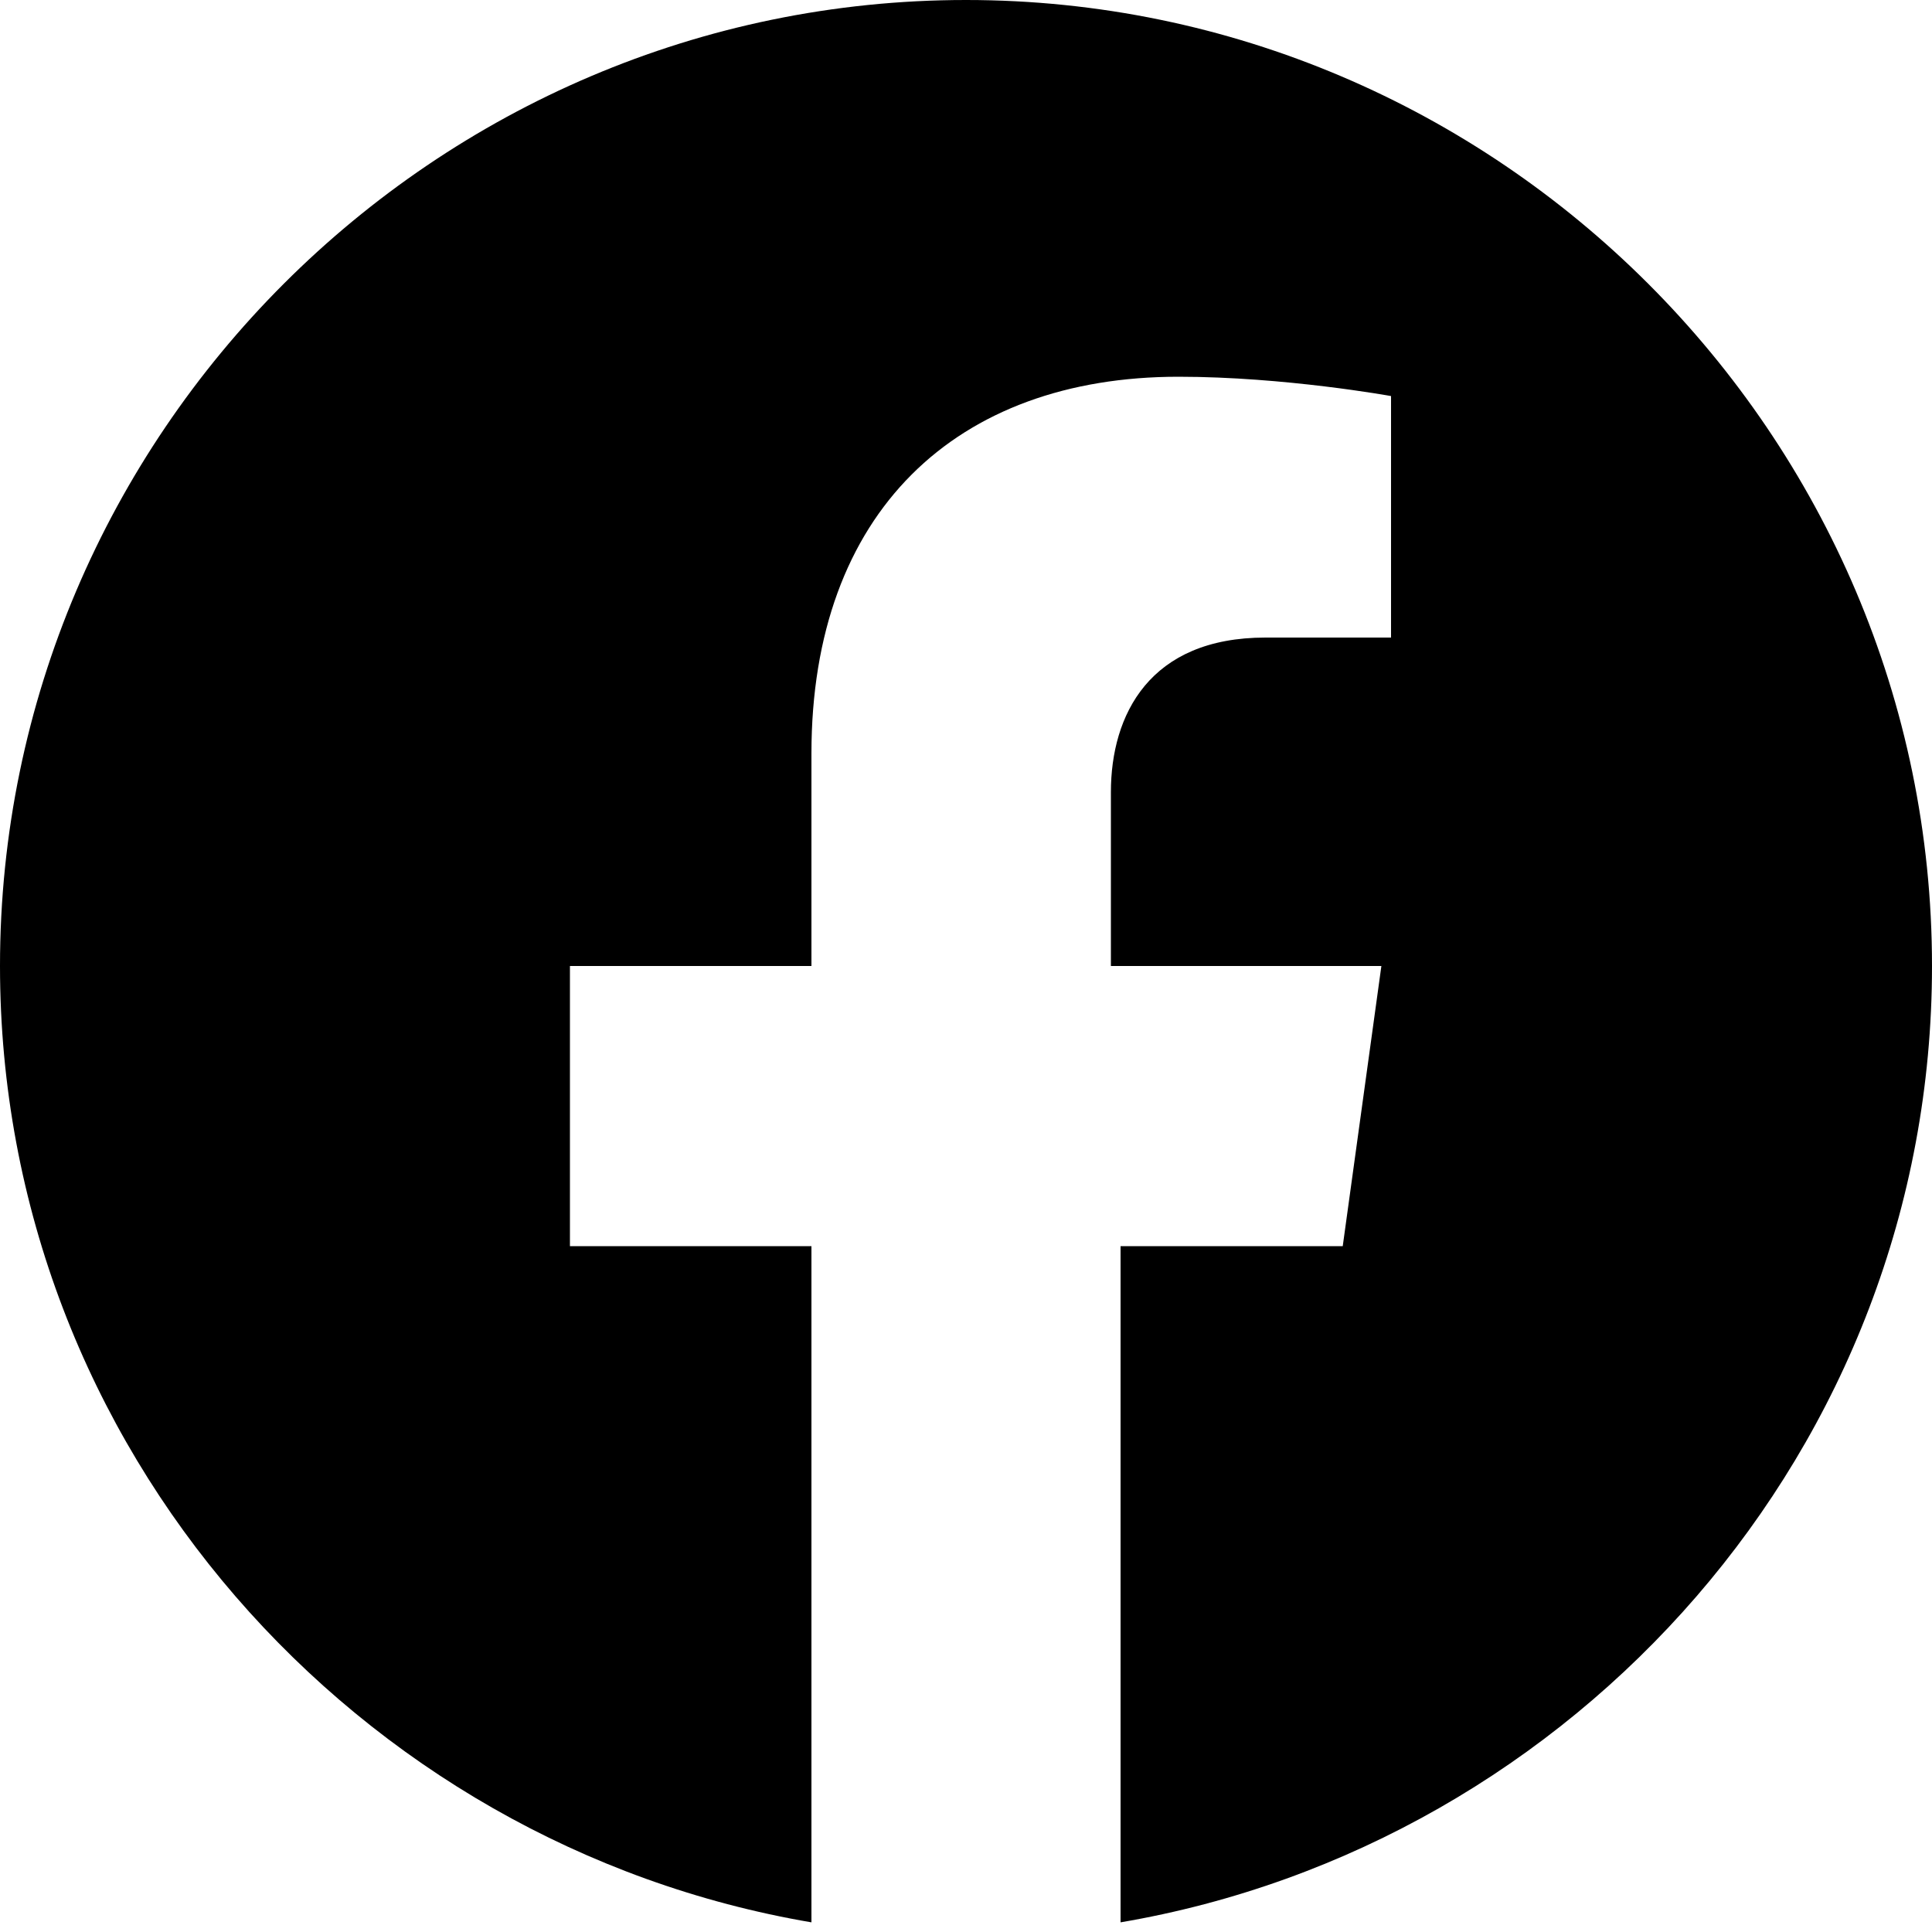
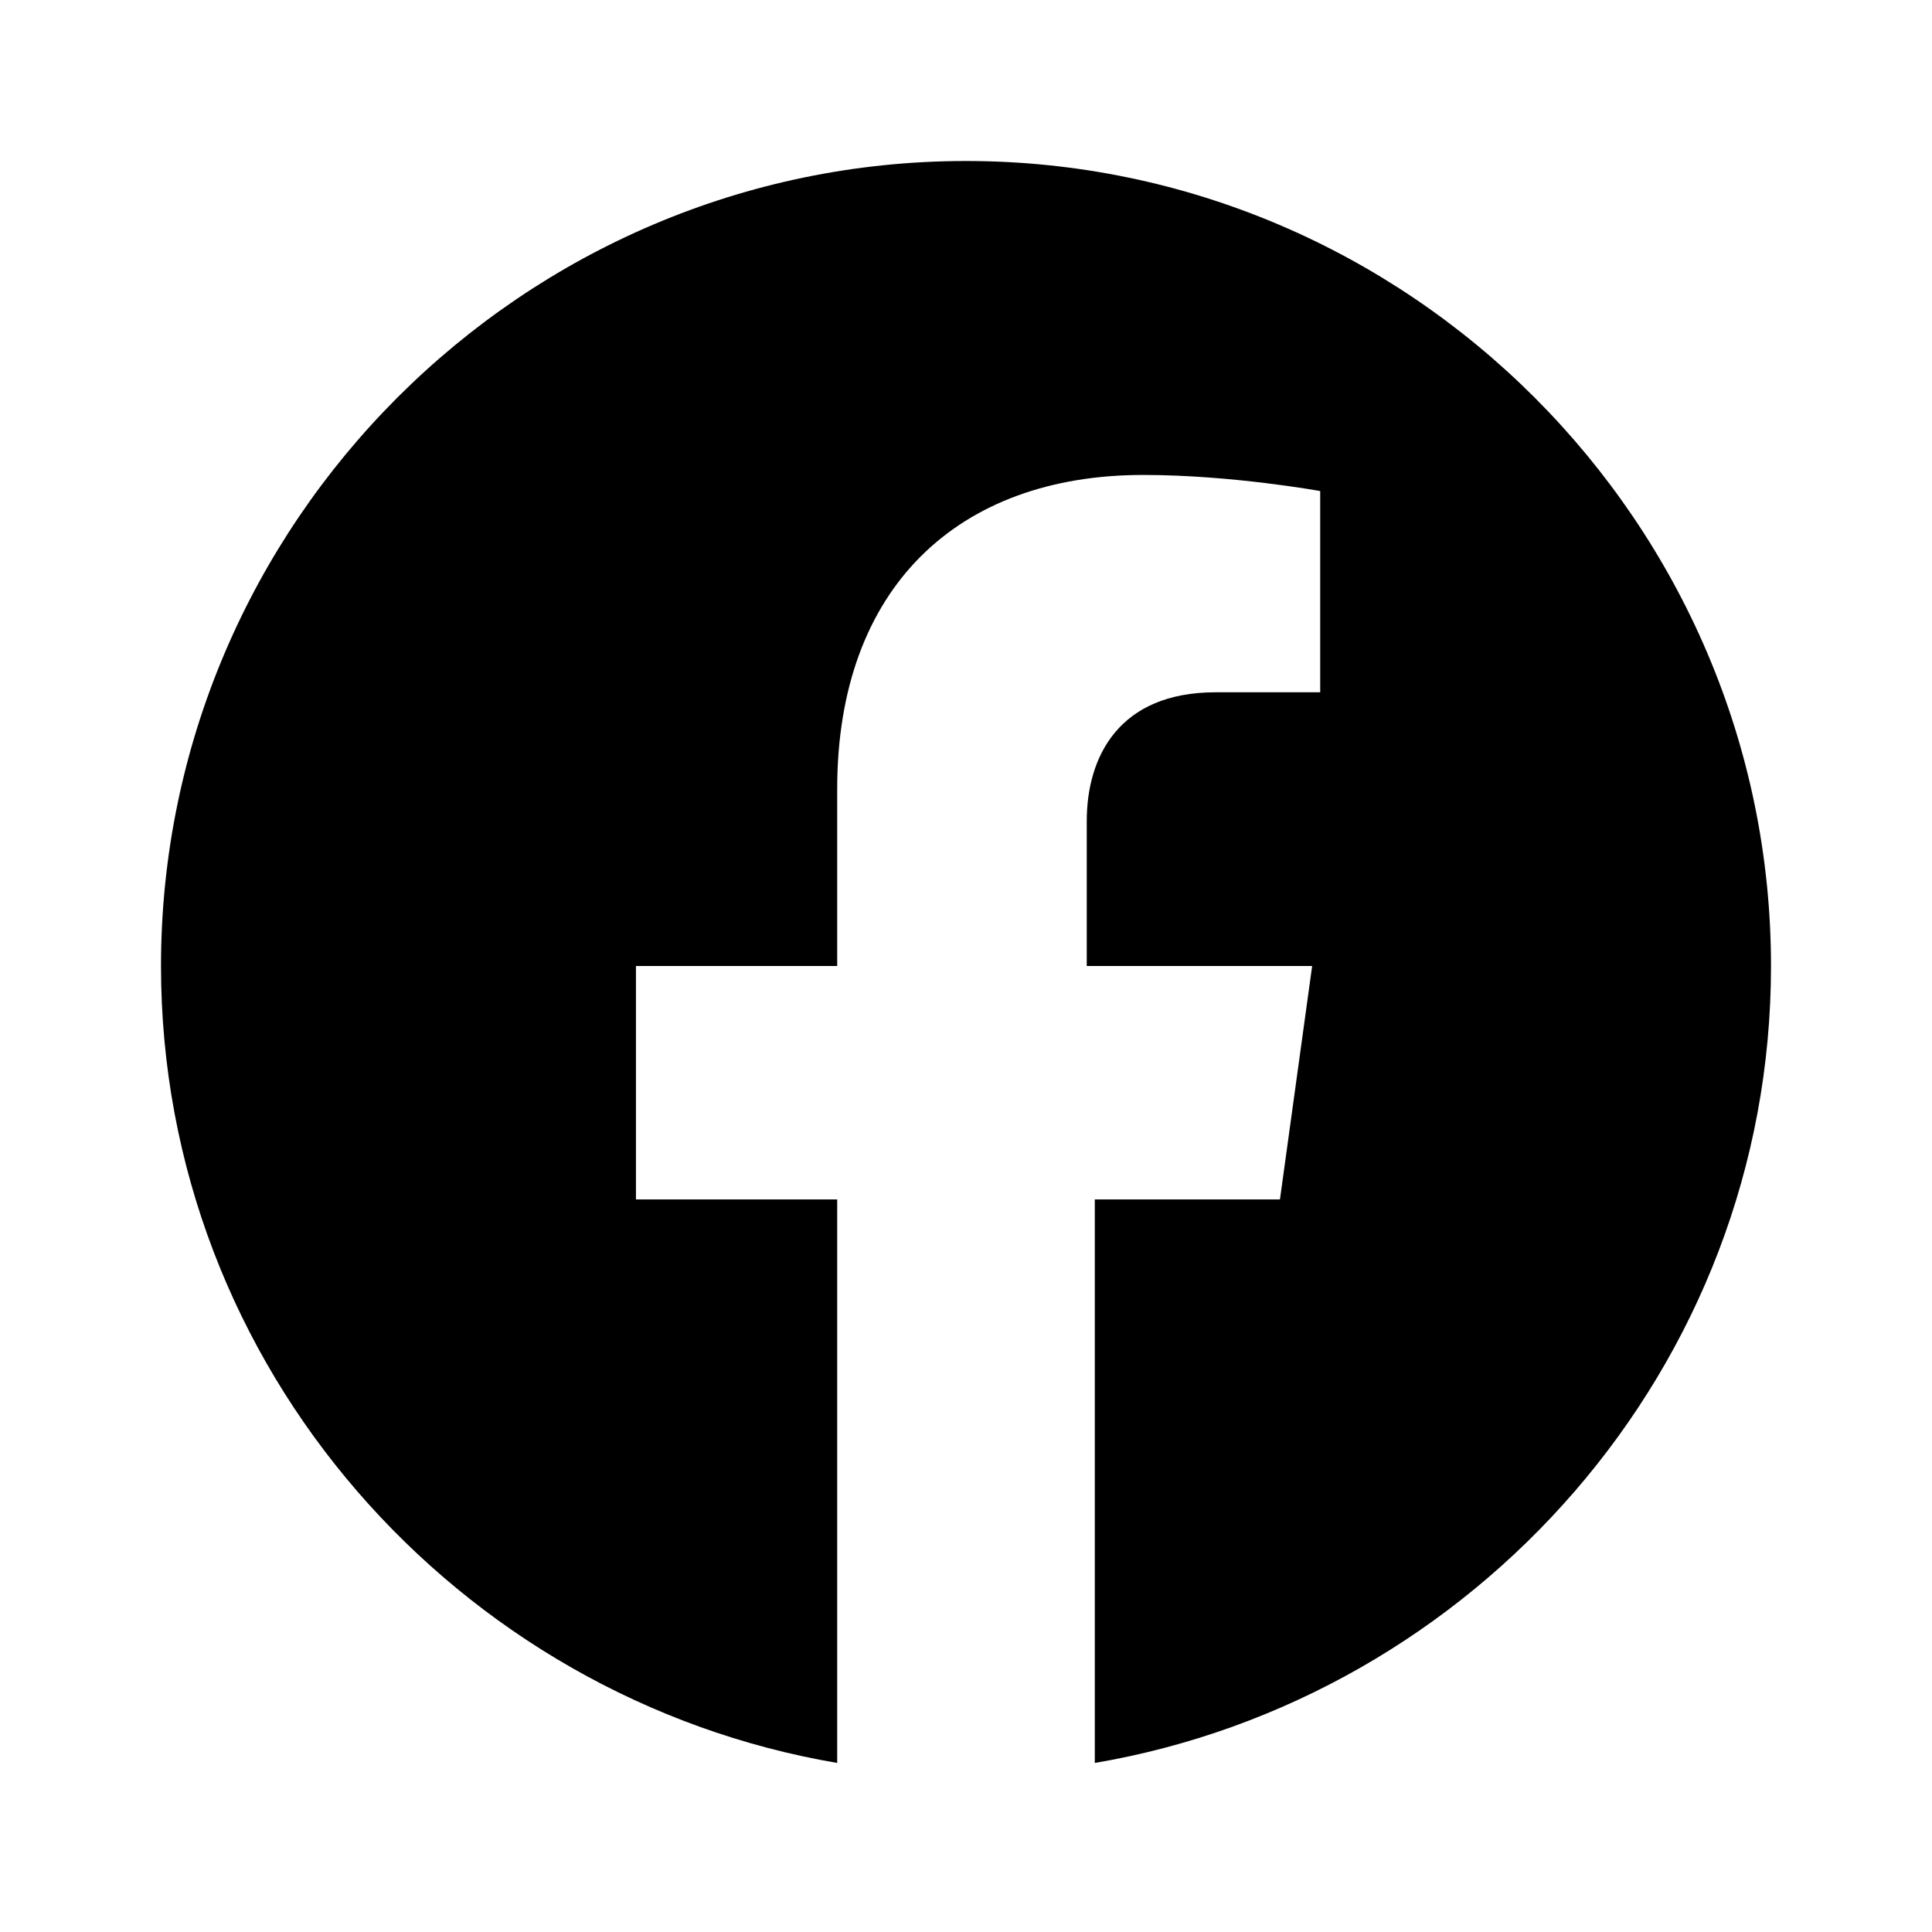
- <svg xmlns="http://www.w3.org/2000/svg" width="20" height="20" viewBox="0 0 20 20" fill="none">
-   <path d="M10 0C4.5 0 0 4.5 0 10C0 15 3.7 19.1 8.4 19.9V12.9H5.9V10H8.4V7.8C8.4 5.3 9.9 3.9 12.2 3.9C13.3 3.9 14.4 4.1 14.4 4.1V6.6H13.1C11.9 6.6 11.5 7.4 11.5 8.2V10H14.3L13.9 12.9H11.6V19.9C16.3 19.1 20 15 20 10C20 4.5 15.5 0 10 0Z" fill="black" />
+ <svg xmlns="http://www.w3.org/2000/svg" width="24" height="24" viewBox="0 0 24 24" fill="none">
+   <path d="M12 2C6.5 2 2 6.5 2 12c0 5 3.7 9.1 8.4 9.9v-7H7.9V12h2.5V9.8c0-2.5 1.5-3.9 3.8-3.9 1.1 0 2.2.2 2.2.2v2.5h-1.3c-1.2 0-1.6.8-1.6 1.6V12h2.8l-.4 2.9h-2.3v7C18.3 21.1 22 17 22 12c0-5.5-4.5-10-10-10z" fill="black" />
</svg>
